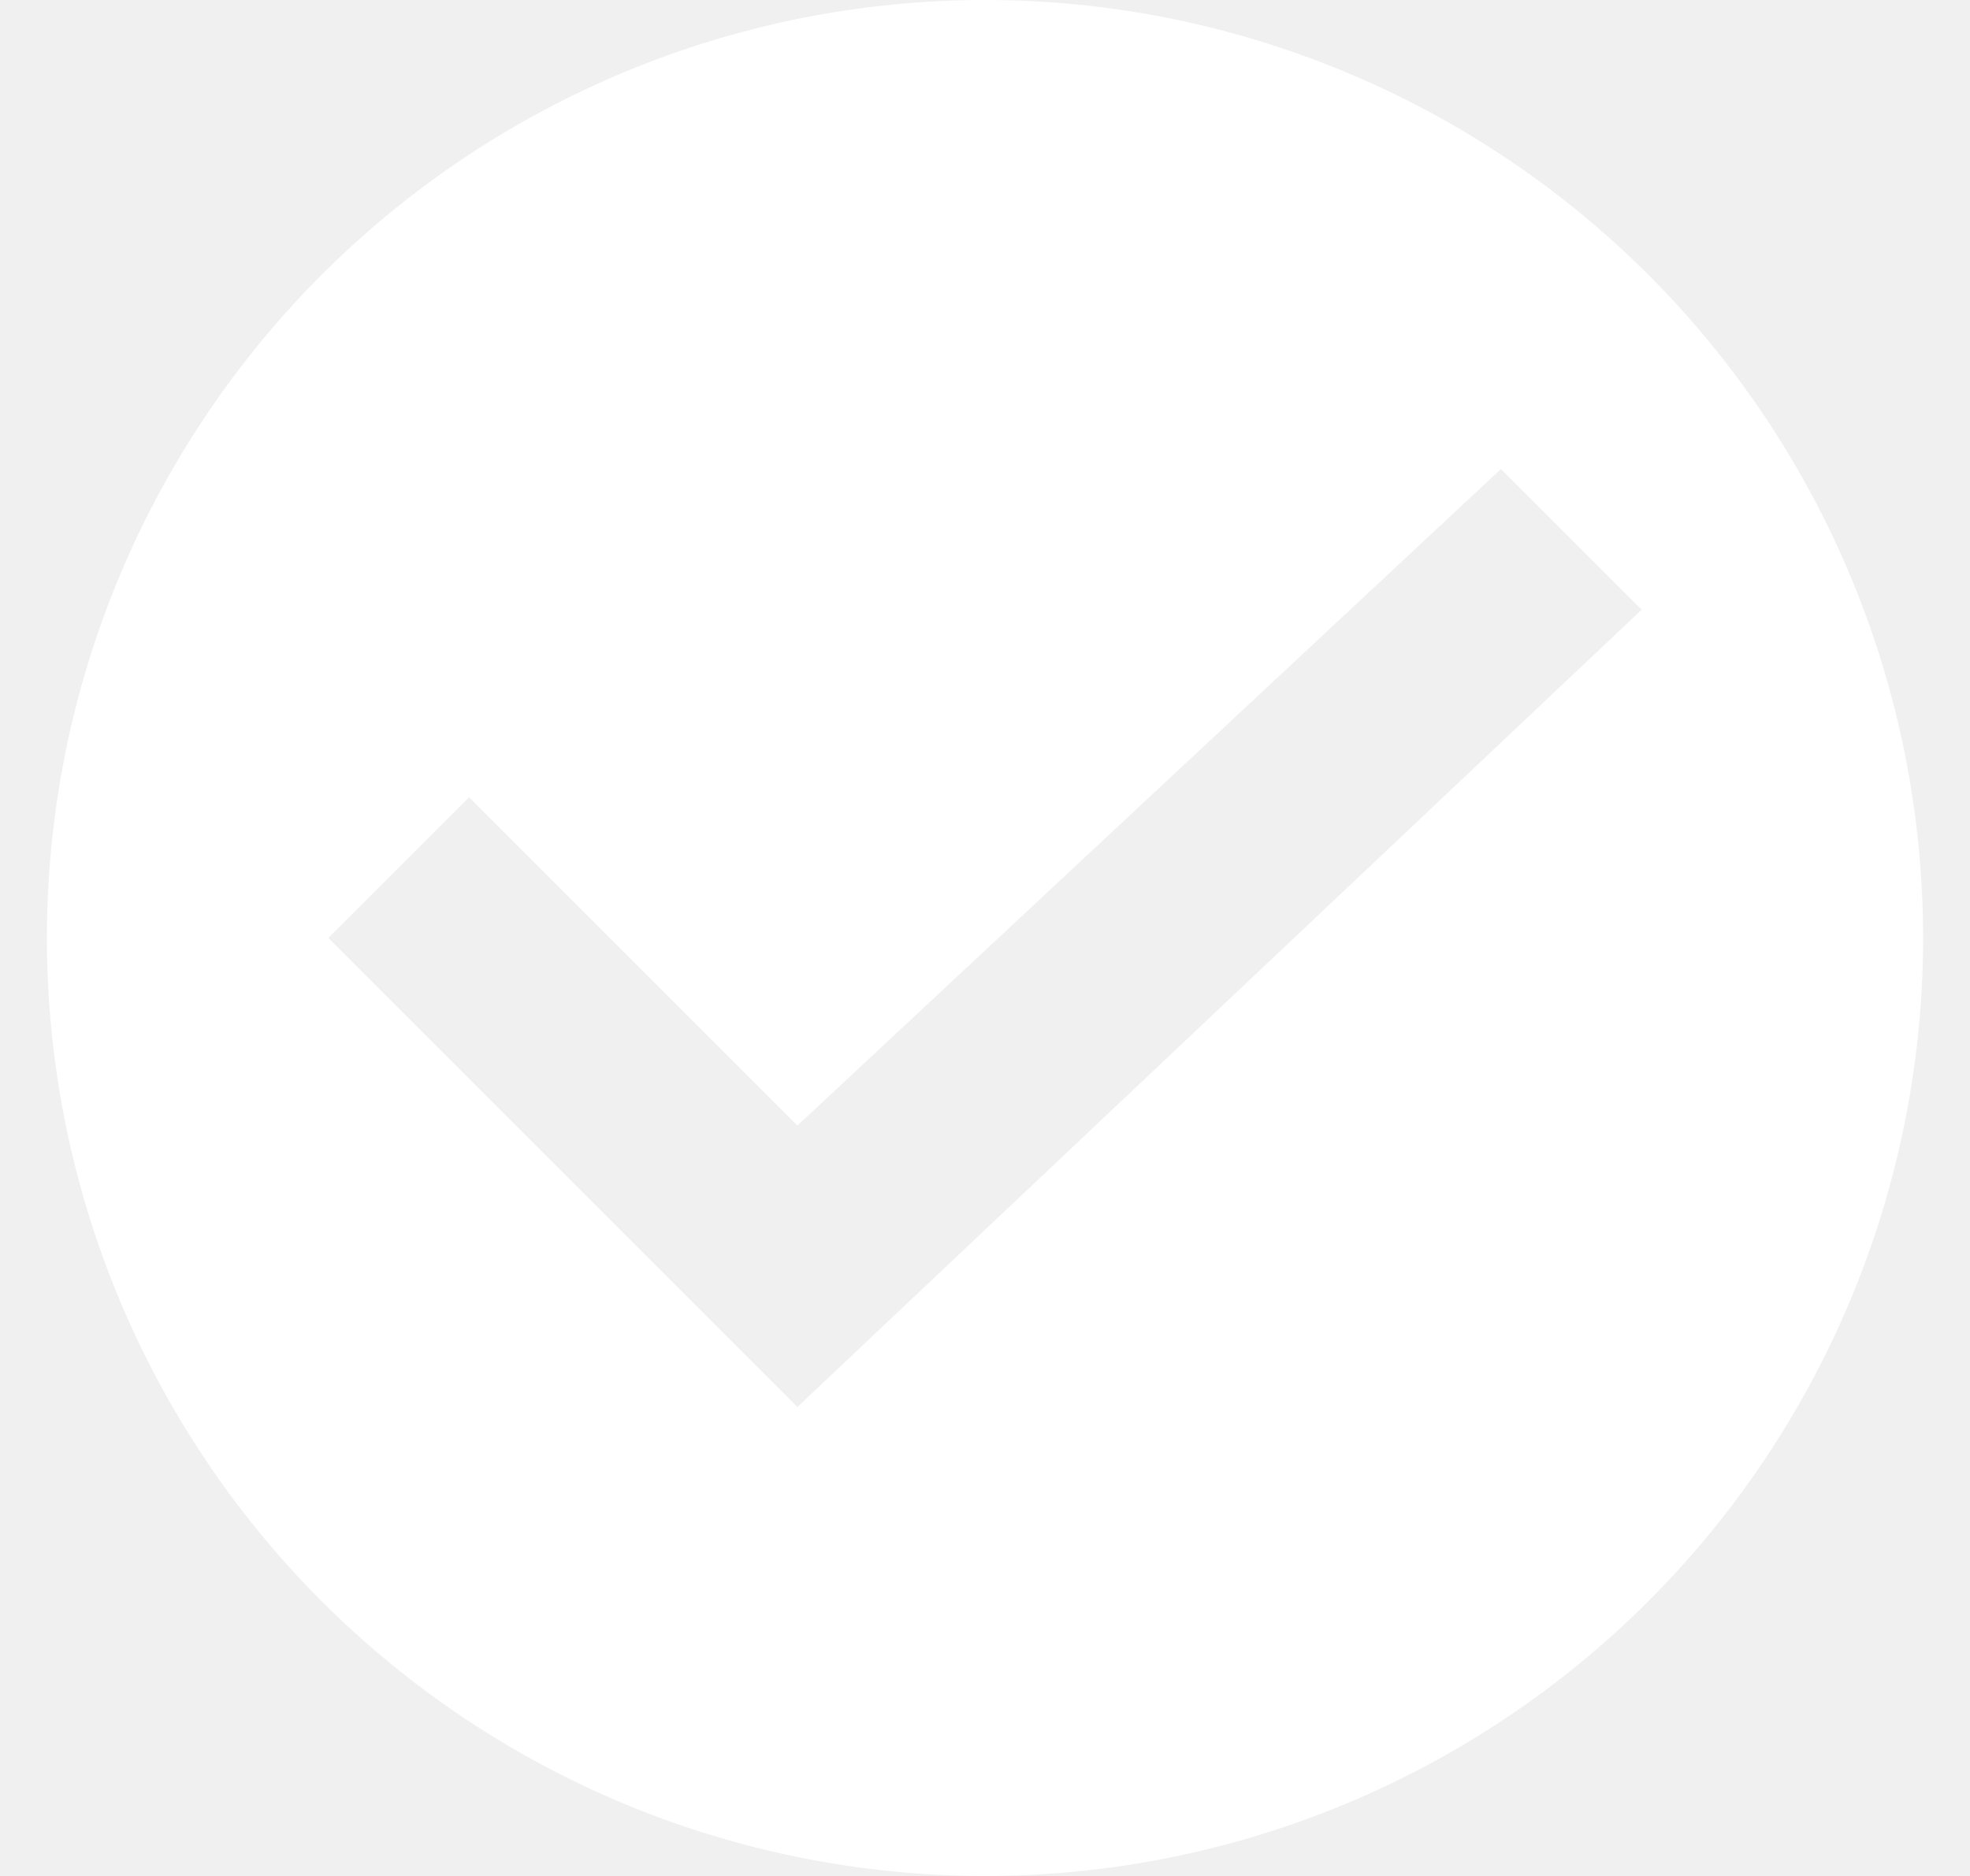
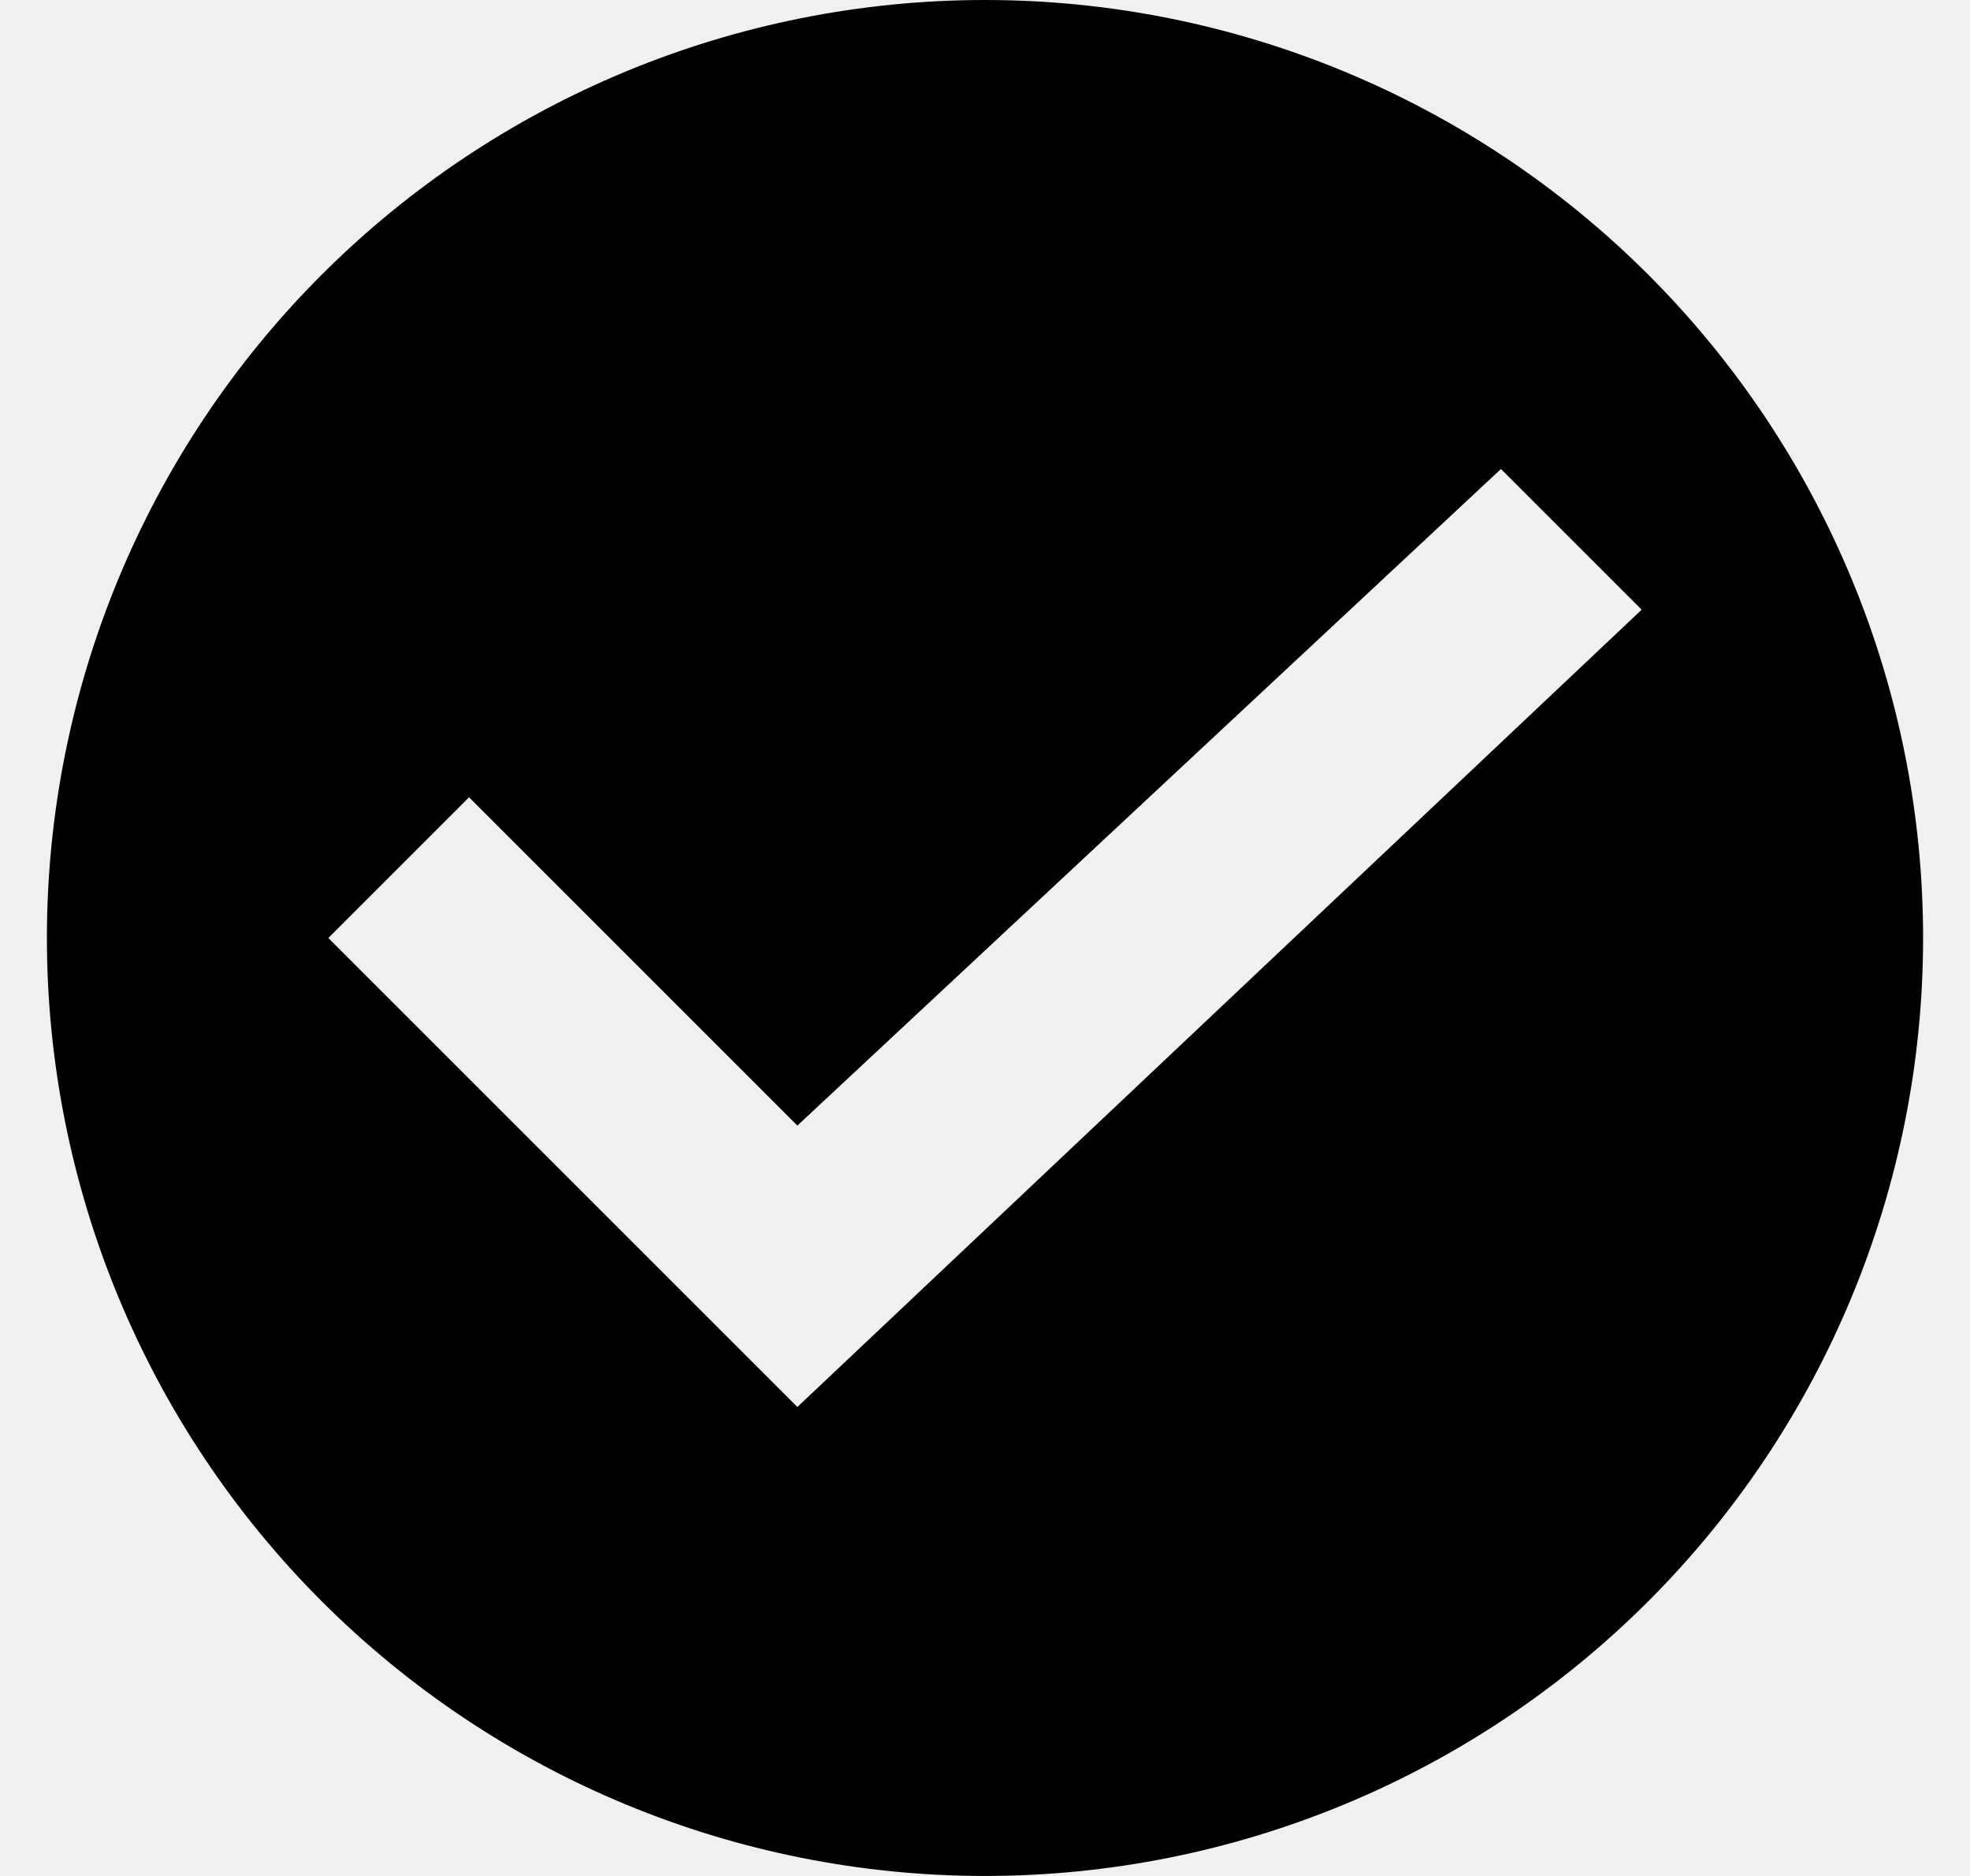
- <svg xmlns="http://www.w3.org/2000/svg" width="21" height="20" viewBox="0 0 21 20" fill="none">
-   <path d="M10.5 20C7.848 20 5.304 18.946 3.429 17.071C1.554 15.196 0.5 12.652 0.5 10C0.5 7.348 1.554 4.804 3.429 2.929C5.304 1.054 7.848 0 10.5 0C13.152 0 15.696 1.054 17.571 2.929C19.446 4.804 20.5 7.348 20.5 10C20.5 12.652 19.446 15.196 17.571 17.071C15.696 18.946 13.152 20 10.5 20ZM8.5 15L17.5 6.5L16 5L8.5 12L5 8.5L3.5 10L8.5 15Z" fill="white" />
+ <svg xmlns="http://www.w3.org/2000/svg" width="21" height="20" viewBox="0 0 21 20" fill="black">
+   <path d="M10.5 20C7.848 20 5.304 18.946 3.429 17.071C1.554 15.196 0.5 12.652 0.5 10C0.5 7.348 1.554 4.804 3.429 2.929C5.304 1.054 7.848 0 10.5 0C13.152 0 15.696 1.054 17.571 2.929C19.446 4.804 20.5 7.348 20.5 10C20.5 12.652 19.446 15.196 17.571 17.071C15.696 18.946 13.152 20 10.5 20ZM8.5 15L17.5 6.5L16 5L8.5 12L5 8.5L3.5 10L8.5 15Z" />
</svg>
